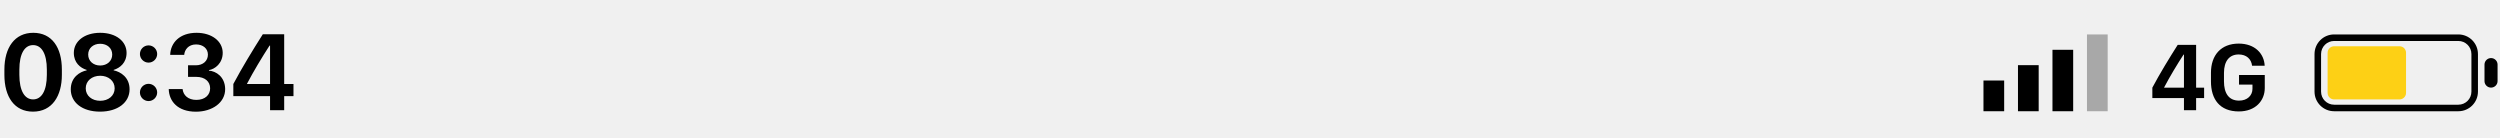
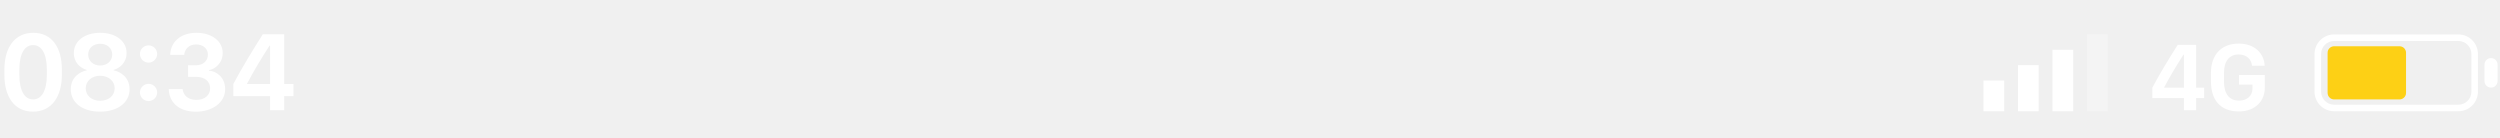
<svg xmlns="http://www.w3.org/2000/svg" width="363" height="20" viewBox="0 0 363 20" fill="none">
-   <path d="M316.206 6.51C314.92 8.533 313.634 10.64 312.521 12.726V14.241H317.11V16H318.876V14.241H320.037V12.726H318.876V6.51H316.206ZM314.225 12.726V12.705C315.073 11.092 316.074 9.437 317.047 7.929H317.11V12.726H314.225ZM328.831 9.548C328.755 7.783 327.406 6.33 325.063 6.33C322.491 6.33 321.031 8.012 321.031 10.563V11.829C321.031 14.415 322.317 16.181 325.077 16.181C327.51 16.181 328.845 14.61 328.845 12.781V10.89H325.105V12.287H327.058V12.892C327.058 13.859 326.315 14.61 325.112 14.61C323.582 14.61 322.922 13.497 322.922 11.822V10.577C322.922 8.881 323.694 7.908 325.056 7.908C326.182 7.908 326.885 8.568 327.003 9.548H328.831Z" fill="black" />
-   <path d="M291.006 11.691H288V16.152H291.006V11.691Z" fill="black" />
-   <path d="M296.016 9.461H293.01V16.152H296.016V9.461Z" fill="black" />
-   <path d="M301.025 7.23H298.019V16.152H301.025V7.23Z" fill="black" />
-   <path opacity="0.3" d="M306.035 5H303.029V16.152H306.035V5Z" fill="black" />
-   <path fill-rule="evenodd" clip-rule="evenodd" d="M338.917 5.949C337.869 5.949 337.019 6.799 337.019 7.848V13.305C337.019 14.353 337.869 15.203 338.917 15.203H356.952C358 15.203 358.85 14.353 358.85 13.305V7.848C358.85 6.799 358 5.949 356.952 5.949H338.917ZM336.069 7.848C336.069 6.275 337.344 5 338.917 5H356.952C358.524 5 359.799 6.275 359.799 7.848V13.305C359.799 14.877 358.524 16.152 356.952 16.152H338.917C337.344 16.152 336.069 14.877 336.069 13.305V7.848Z" fill="black" />
+   <path d="M316.206 6.51C314.92 8.533 313.634 10.64 312.521 12.726V14.241H317.11V16H318.876V14.241H320.037V12.726H318.876V6.51H316.206ZM314.225 12.726V12.705C315.073 11.092 316.074 9.437 317.047 7.929H317.11V12.726H314.225ZM328.831 9.548C328.755 7.783 327.406 6.33 325.063 6.33C322.491 6.33 321.031 8.012 321.031 10.563V11.829C321.031 14.415 322.317 16.181 325.077 16.181C327.51 16.181 328.845 14.61 328.845 12.781V10.89H325.105V12.287H327.058V12.892C327.058 13.859 326.315 14.61 325.112 14.61C323.582 14.61 322.922 13.497 322.922 11.822V10.577C322.922 8.881 323.694 7.908 325.056 7.908C326.182 7.908 326.885 8.568 327.003 9.548H328.831Z" fill="white" />
+   <path d="M291.006 11.691H288V16.152H291.006V11.691Z" fill="white" />
+   <path d="M296.016 9.461H293.01V16.152H296.016V9.461Z" fill="white" />
+   <path d="M301.025 7.23H298.019V16.152H301.025V7.23Z" fill="white" />
+   <path opacity="0.3" d="M306.035 5H303.029V16.152H306.035V5Z" fill="white" />
+   <path fill-rule="evenodd" clip-rule="evenodd" d="M338.917 5.949C337.869 5.949 337.019 6.799 337.019 7.848V13.305C337.019 14.353 337.869 15.203 338.917 15.203H356.952C358 15.203 358.85 14.353 358.85 13.305V7.848C358.85 6.799 358 5.949 356.952 5.949H338.917ZM336.069 7.848C336.069 6.275 337.344 5 338.917 5H356.952C358.524 5 359.799 6.275 359.799 7.848V13.305C359.799 14.877 358.524 16.152 356.952 16.152H338.917C337.344 16.152 336.069 14.877 336.069 13.305V7.848Z" fill="white" />
  <path d="M348.409 6.716H338.917C338.393 6.716 337.968 7.141 337.968 7.665V13.487C337.968 14.012 338.393 14.437 338.917 14.437H348.409C348.933 14.437 349.358 14.012 349.358 13.487V7.665C349.358 7.141 348.933 6.716 348.409 6.716Z" fill="#FDD015" />
-   <path d="M362.647 9.381C362.647 8.856 362.222 8.431 361.698 8.431C361.174 8.431 360.749 8.856 360.749 9.381V11.772C360.749 12.296 361.174 12.721 361.698 12.721C362.222 12.721 362.647 12.296 362.647 11.772V9.381Z" fill="black" />
-   <path d="M2.811 10.111C2.811 7.76 3.595 6.548 4.807 6.548C6.026 6.548 6.802 7.768 6.802 10.111V10.854C6.802 13.205 6.026 14.433 4.807 14.433C3.595 14.433 2.811 13.213 2.811 10.854V10.111ZM0.638 10.87C0.638 14.069 2.1 16.21 4.79 16.21C7.569 16.21 8.983 13.94 8.983 10.87V10.103C8.983 6.88 7.529 4.763 4.831 4.763C2.149 4.763 0.638 6.896 0.638 10.103V10.87ZM14.549 14.635C13.353 14.635 12.448 13.908 12.448 12.825C12.448 11.743 13.353 11 14.549 11C15.736 11 16.649 11.743 16.649 12.825C16.649 13.908 15.736 14.635 14.549 14.635ZM14.549 9.513C13.547 9.513 12.804 8.859 12.804 7.922C12.804 6.985 13.547 6.355 14.549 6.355C15.551 6.355 16.294 6.985 16.294 7.922C16.294 8.859 15.551 9.513 14.549 9.513ZM14.525 16.21C17.11 16.21 18.814 14.877 18.814 12.963C18.814 11.226 17.506 10.418 16.504 10.216V10.151C17.417 9.869 18.378 9.117 18.378 7.679C18.378 5.999 16.851 4.763 14.549 4.763C12.247 4.763 10.72 5.999 10.72 7.679C10.72 9.101 11.649 9.861 12.586 10.151V10.216C11.592 10.418 10.275 11.218 10.275 12.971C10.275 14.885 11.948 16.21 14.525 16.21ZM20.317 13.423C20.317 14.11 20.882 14.675 21.569 14.675C22.256 14.675 22.821 14.11 22.821 13.423C22.821 12.736 22.256 12.171 21.569 12.171C20.882 12.171 20.317 12.736 20.317 13.423ZM20.317 7.841C20.317 8.528 20.882 9.093 21.569 9.093C22.256 9.093 22.821 8.528 22.821 7.841C22.821 7.146 22.256 6.589 21.569 6.589C20.882 6.589 20.317 7.146 20.317 7.841ZM27.304 11.161H28.492C29.776 11.161 30.503 11.856 30.511 12.809C30.52 13.778 29.776 14.505 28.508 14.505C27.304 14.505 26.602 13.819 26.513 12.93H24.501C24.542 14.699 25.802 16.218 28.451 16.218C30.794 16.218 32.717 14.909 32.693 12.914C32.668 11.145 31.36 10.329 30.342 10.256V10.176C31.182 10.054 32.361 9.19 32.337 7.631C32.305 5.959 30.73 4.763 28.54 4.763C26.093 4.763 24.76 6.209 24.711 7.97H26.747C26.796 7.251 27.337 6.452 28.468 6.452C29.502 6.452 30.188 7.074 30.188 7.922C30.196 8.835 29.485 9.481 28.435 9.481H27.304V11.161ZM38.161 4.973C36.667 7.324 35.173 9.772 33.88 12.195V13.956H39.212V16H41.264V13.956H42.613V12.195H41.264V4.973H38.161ZM35.859 12.195V12.171C36.845 10.297 38.008 8.374 39.139 6.621H39.212V12.195H35.859Z" fill="black" />
+   <path d="M362.647 9.381C362.647 8.856 362.222 8.431 361.698 8.431C361.174 8.431 360.749 8.856 360.749 9.381V11.772C360.749 12.296 361.174 12.721 361.698 12.721C362.222 12.721 362.647 12.296 362.647 11.772V9.381Z" fill="white" />
+   <path d="M2.811 10.111C2.811 7.76 3.595 6.548 4.807 6.548C6.026 6.548 6.802 7.768 6.802 10.111V10.854C6.802 13.205 6.026 14.433 4.807 14.433C3.595 14.433 2.811 13.213 2.811 10.854V10.111ZM0.638 10.87C0.638 14.069 2.1 16.21 4.79 16.21C7.569 16.21 8.983 13.94 8.983 10.87V10.103C8.983 6.88 7.529 4.763 4.831 4.763C2.149 4.763 0.638 6.896 0.638 10.103V10.87ZM14.549 14.635C13.353 14.635 12.448 13.908 12.448 12.825C12.448 11.743 13.353 11 14.549 11C15.736 11 16.649 11.743 16.649 12.825C16.649 13.908 15.736 14.635 14.549 14.635ZM14.549 9.513C13.547 9.513 12.804 8.859 12.804 7.922C12.804 6.985 13.547 6.355 14.549 6.355C15.551 6.355 16.294 6.985 16.294 7.922C16.294 8.859 15.551 9.513 14.549 9.513ZM14.525 16.21C17.11 16.21 18.814 14.877 18.814 12.963C18.814 11.226 17.506 10.418 16.504 10.216V10.151C17.417 9.869 18.378 9.117 18.378 7.679C18.378 5.999 16.851 4.763 14.549 4.763C12.247 4.763 10.72 5.999 10.72 7.679C10.72 9.101 11.649 9.861 12.586 10.151V10.216C11.592 10.418 10.275 11.218 10.275 12.971C10.275 14.885 11.948 16.21 14.525 16.21ZM20.317 13.423C20.317 14.11 20.882 14.675 21.569 14.675C22.256 14.675 22.821 14.11 22.821 13.423C22.821 12.736 22.256 12.171 21.569 12.171C20.882 12.171 20.317 12.736 20.317 13.423ZM20.317 7.841C20.317 8.528 20.882 9.093 21.569 9.093C22.256 9.093 22.821 8.528 22.821 7.841C22.821 7.146 22.256 6.589 21.569 6.589C20.882 6.589 20.317 7.146 20.317 7.841ZM27.304 11.161H28.492C29.776 11.161 30.503 11.856 30.511 12.809C30.52 13.778 29.776 14.505 28.508 14.505C27.304 14.505 26.602 13.819 26.513 12.93H24.501C24.542 14.699 25.802 16.218 28.451 16.218C30.794 16.218 32.717 14.909 32.693 12.914C32.668 11.145 31.36 10.329 30.342 10.256V10.176C31.182 10.054 32.361 9.19 32.337 7.631C32.305 5.959 30.73 4.763 28.54 4.763C26.093 4.763 24.76 6.209 24.711 7.97H26.747C26.796 7.251 27.337 6.452 28.468 6.452C29.502 6.452 30.188 7.074 30.188 7.922C30.196 8.835 29.485 9.481 28.435 9.481H27.304V11.161ZM38.161 4.973C36.667 7.324 35.173 9.772 33.88 12.195V13.956H39.212V16H41.264V13.956H42.613V12.195H41.264V4.973H38.161ZM35.859 12.195V12.171C36.845 10.297 38.008 8.374 39.139 6.621H39.212V12.195H35.859Z" fill="white" />
</svg>
